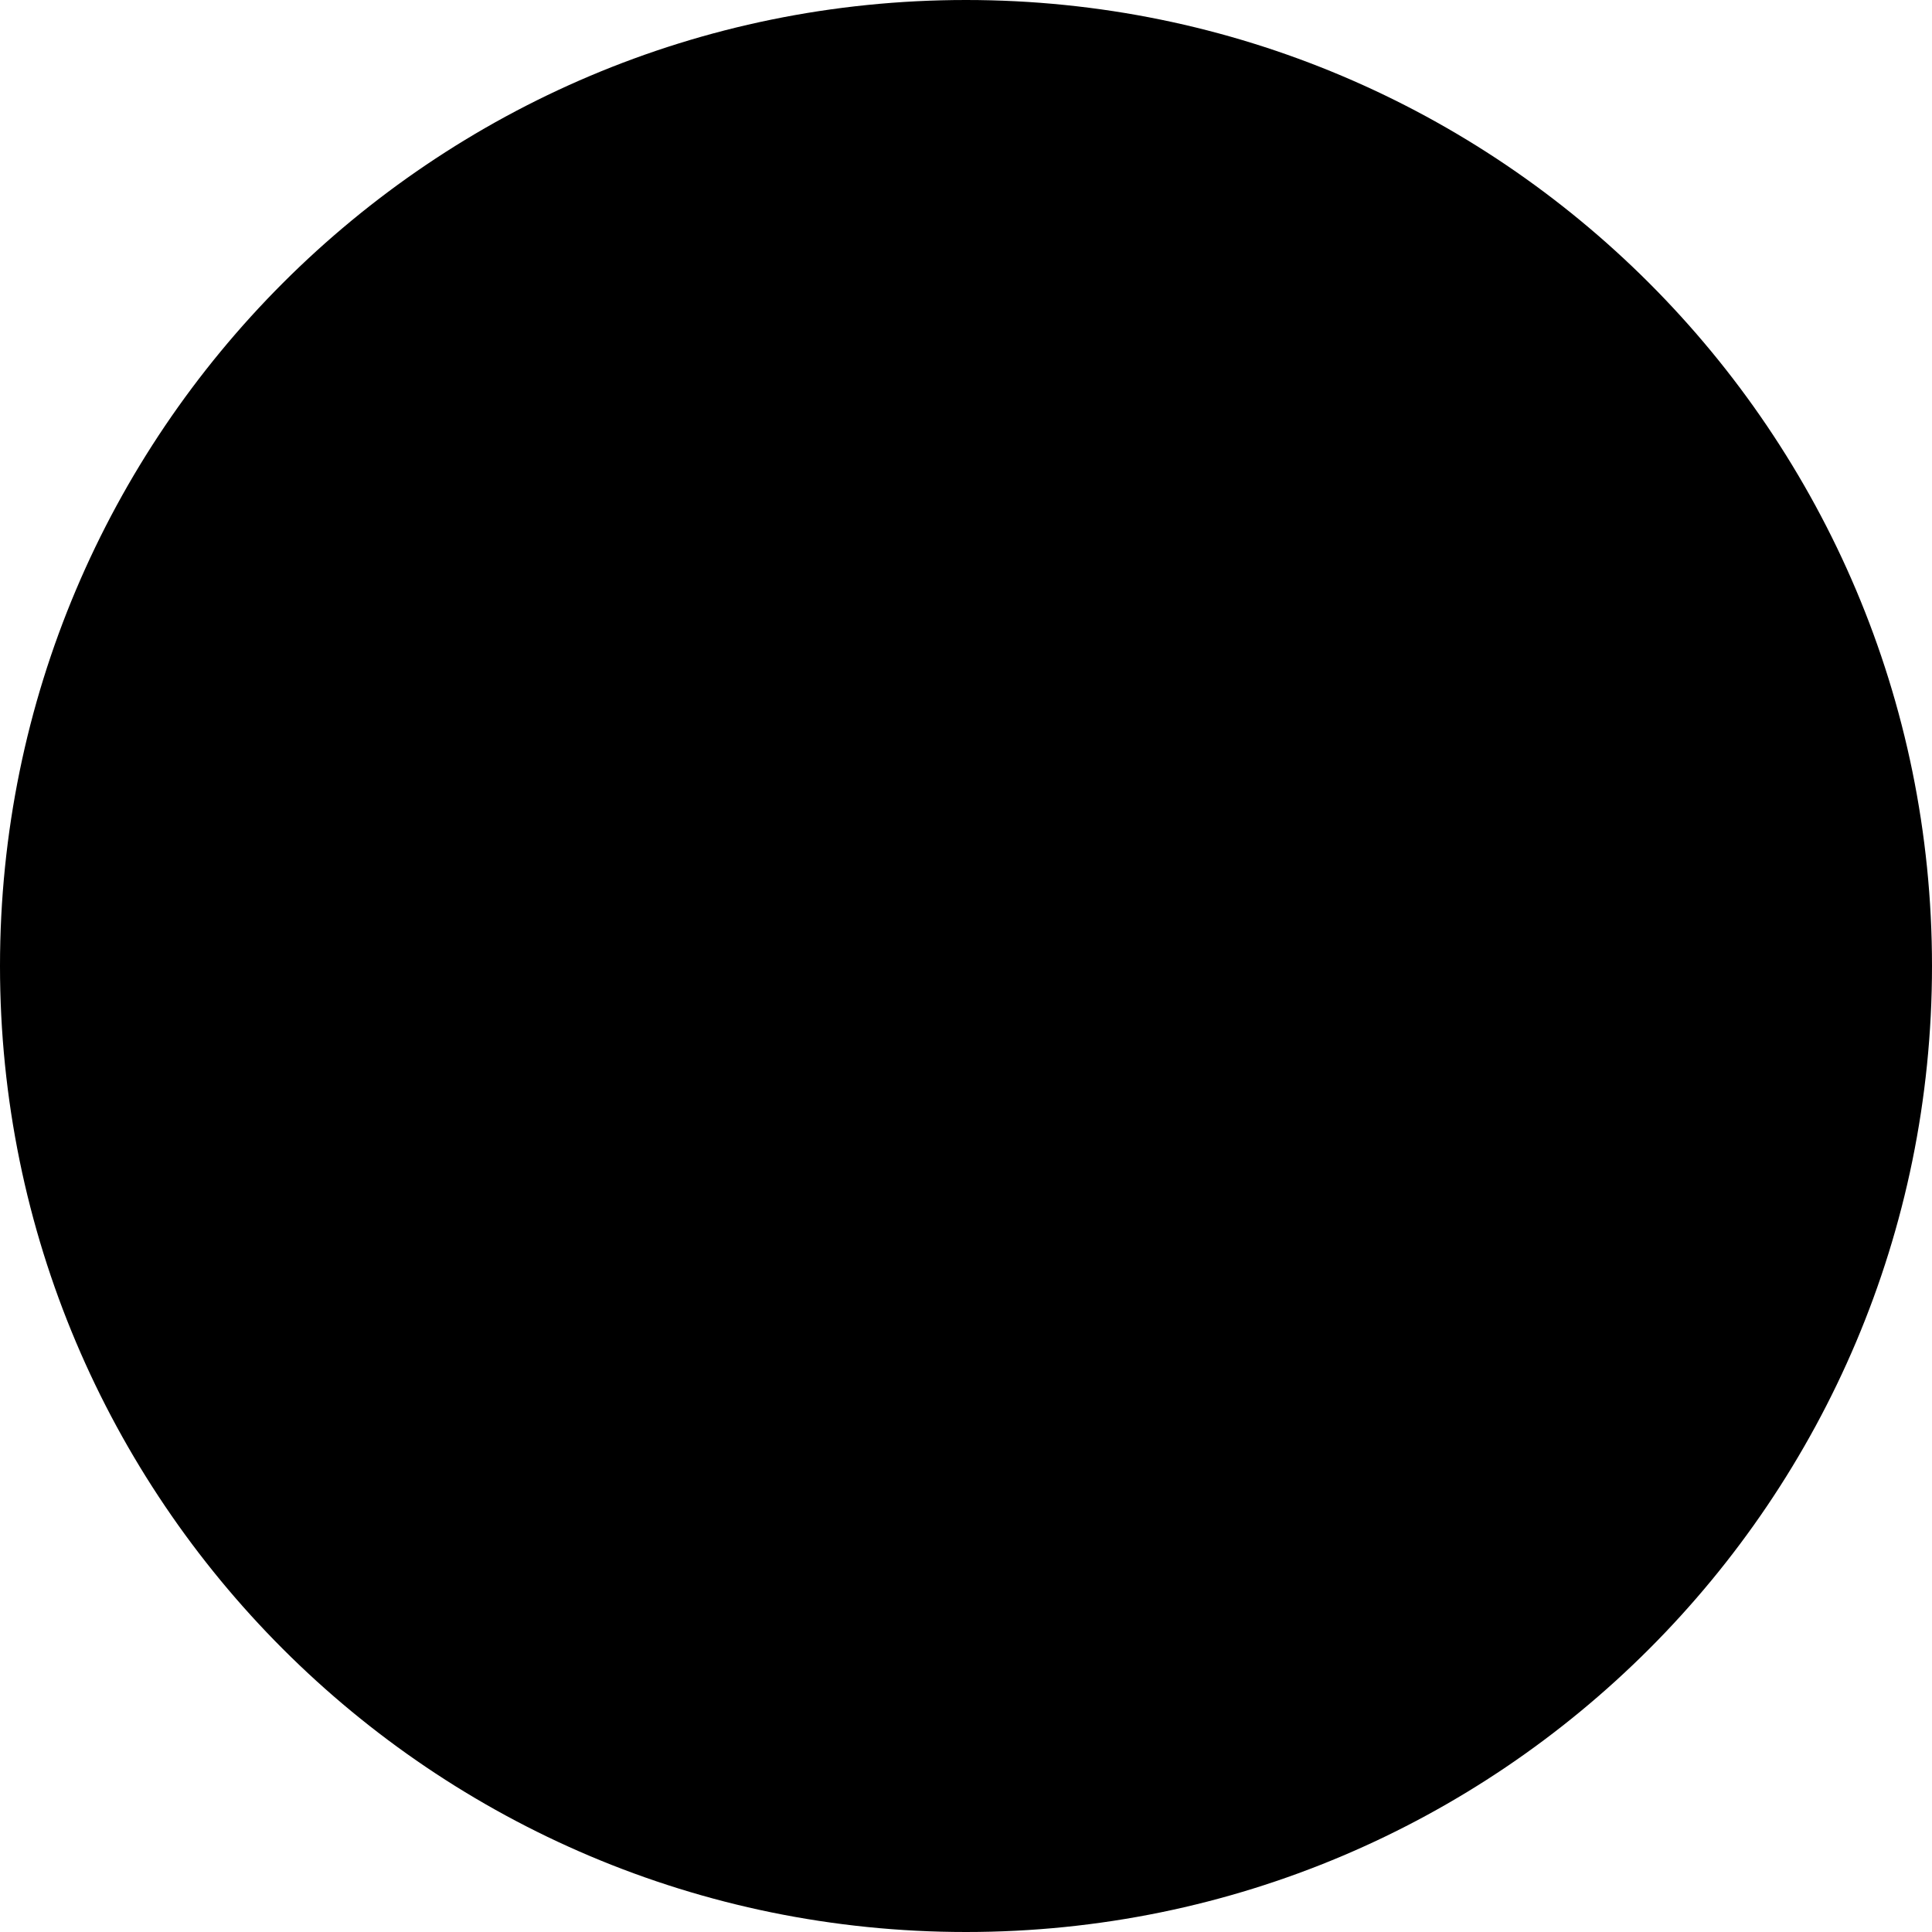
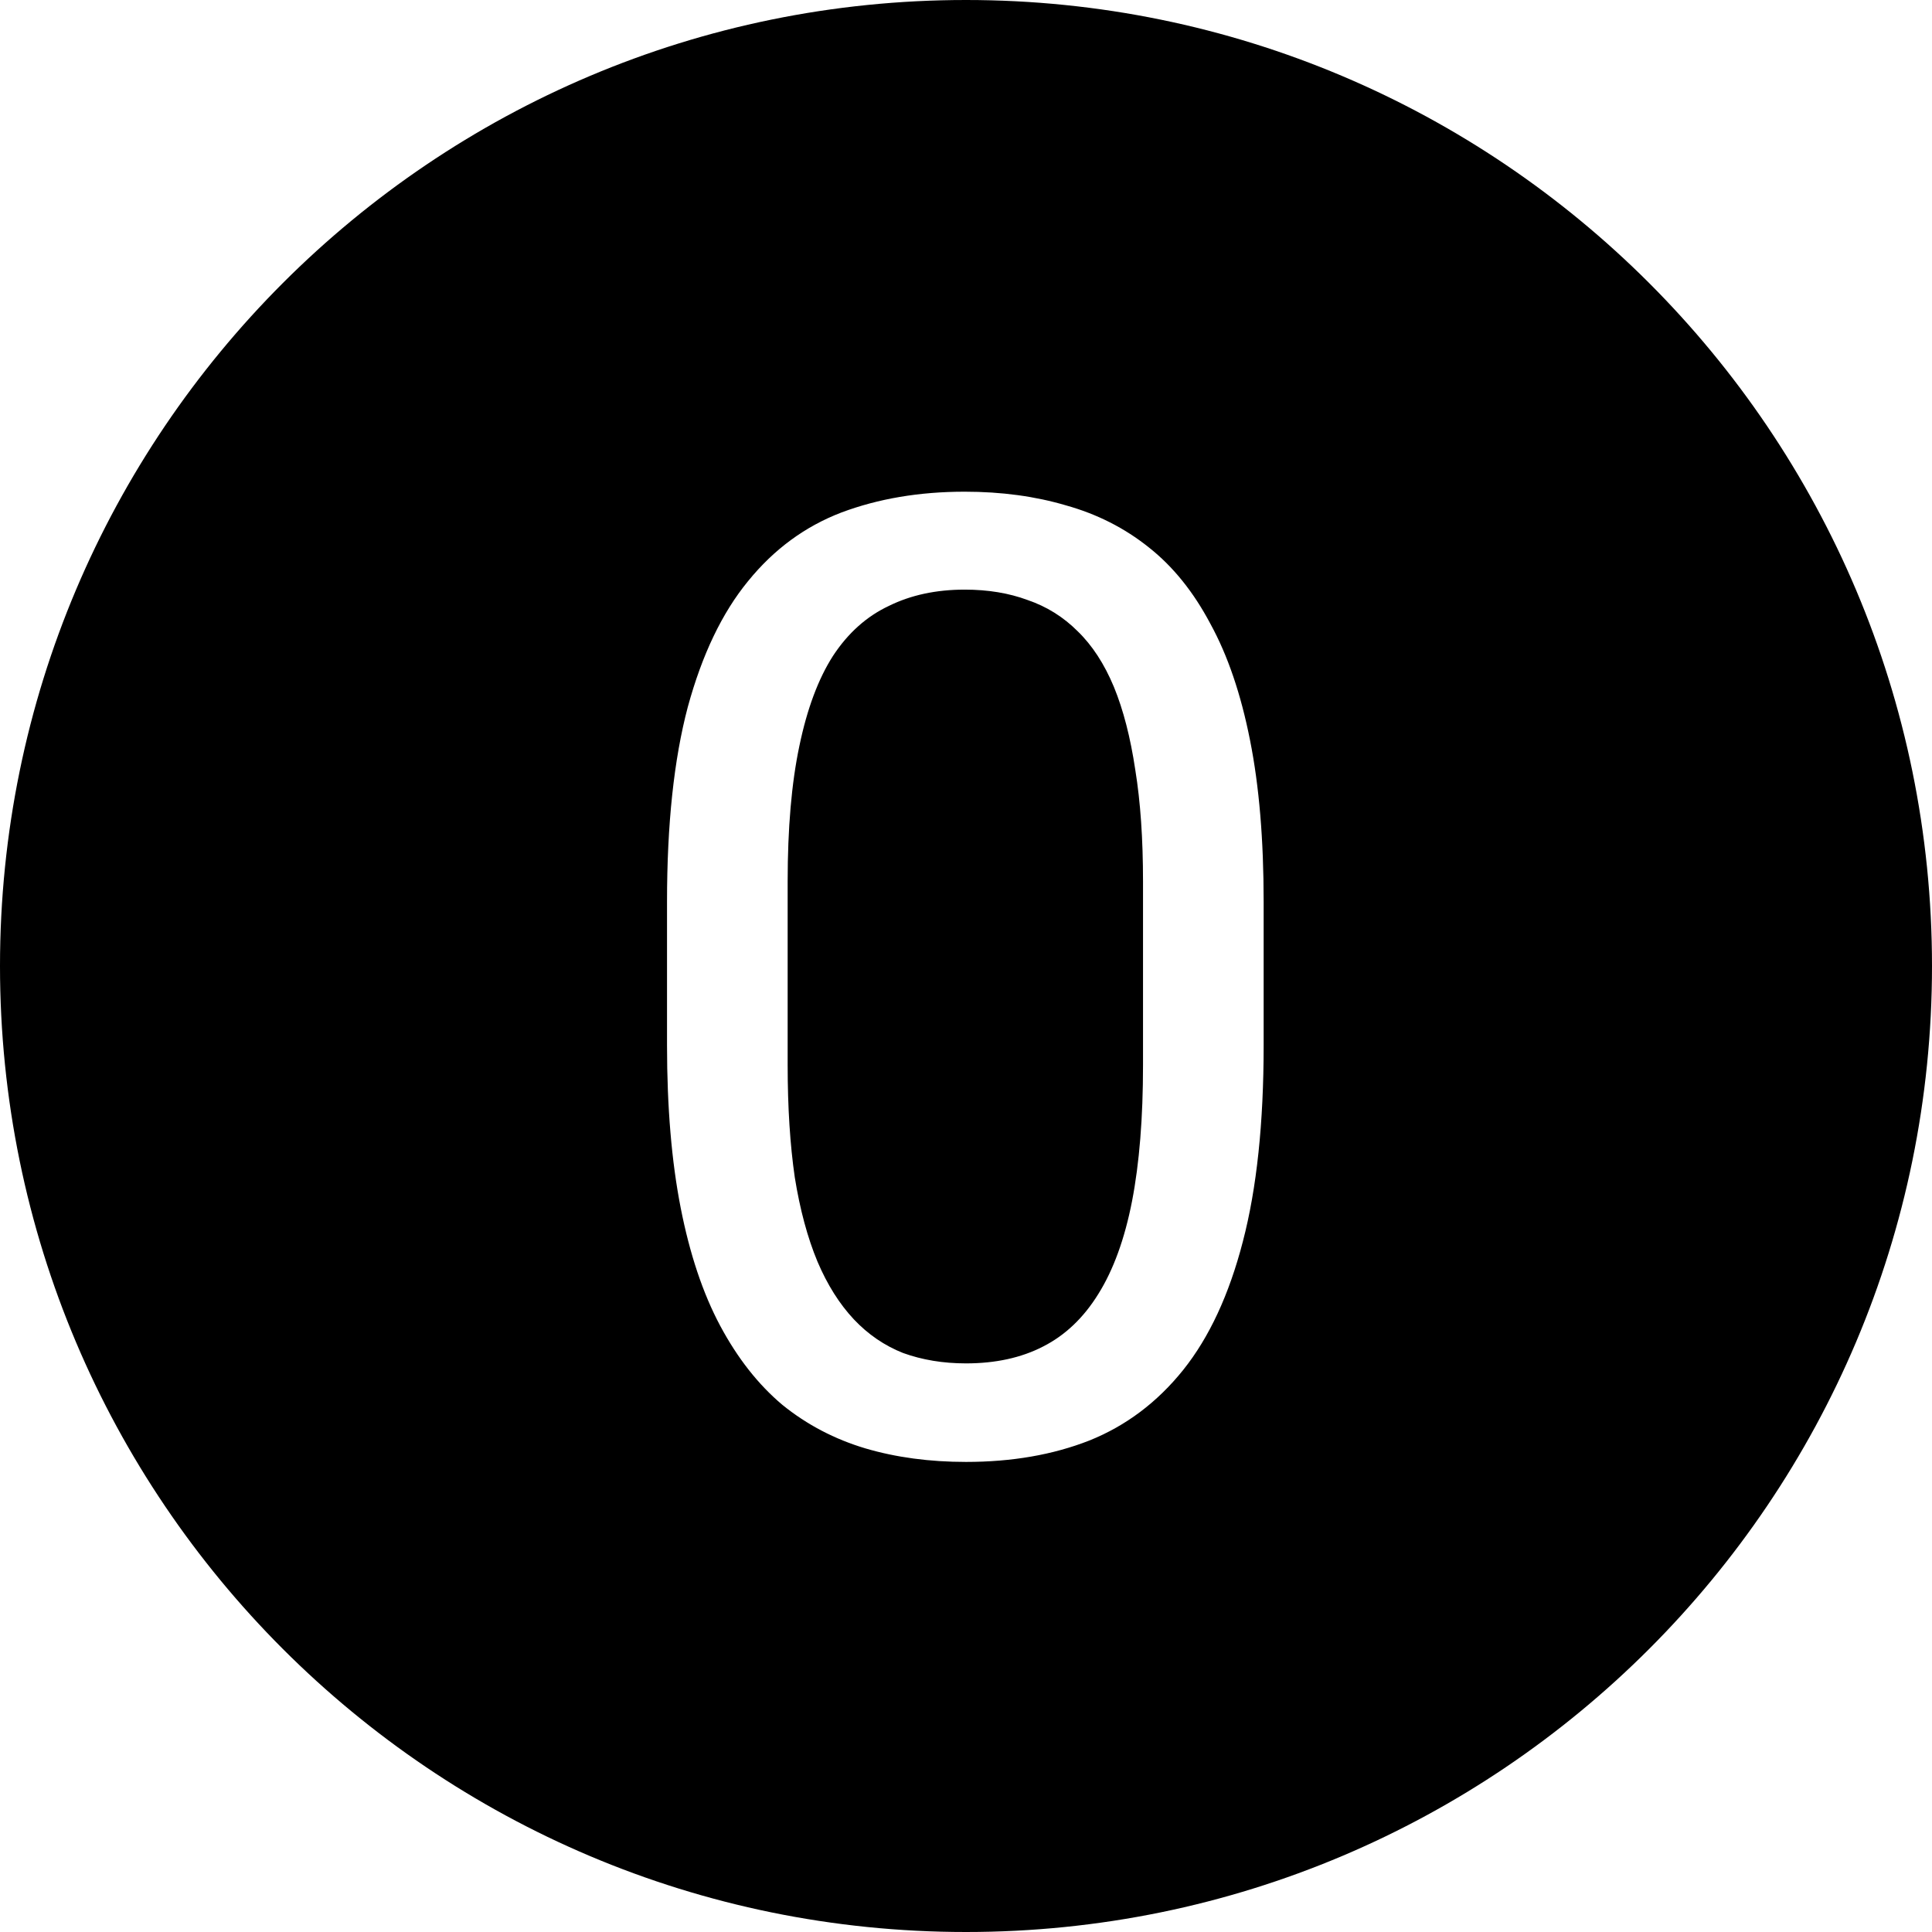
<svg xmlns="http://www.w3.org/2000/svg" viewBox="0 0 16 16">
-   <g clip-path="url(#clip0_2589_43403)">
-     <path d="M8 16C12.418 16 16 12.418 16 8C16 3.582 12.418 0 8 0C3.582 0 0 3.582 0 8C0 12.418 3.582 16 8 16Z" />
-     <g clip-path="url(#clip1_2589_43403)">
-       <path d="M10.465 8.665C10.465 9.828 10.267 10.693 9.869 11.259C9.472 11.825 8.85 12.107 8.005 12.107C7.171 12.107 6.553 11.832 6.152 11.28C5.751 10.725 5.544 9.898 5.529 8.799V7.472C5.529 6.323 5.728 5.469 6.125 4.91C6.523 4.352 7.146 4.072 7.995 4.072C8.836 4.072 9.456 4.343 9.853 4.883C10.251 5.42 10.455 6.251 10.465 7.375V8.665ZM9.472 7.306C9.472 6.464 9.354 5.852 9.117 5.469C8.881 5.082 8.507 4.889 7.995 4.889C7.486 4.889 7.116 5.08 6.883 5.463C6.65 5.847 6.53 6.436 6.523 7.23V8.82C6.523 9.665 6.645 10.29 6.888 10.695C7.135 11.096 7.508 11.296 8.005 11.296C8.496 11.296 8.859 11.107 9.096 10.727C9.336 10.348 9.461 9.75 9.472 8.933V7.306Z" />
-     </g>
-   </g>
-   <defs>
-     <clipPath>
-       <rect />
-     </clipPath>
-     <clipPath>
-       <rect rx="8" />
-     </clipPath>
-   </defs>
+   <path fill-rule="evenodd" clip-rule="evenodd" d="M16 8C16 12.418 12.418 16 8 16C3.582 16 0 12.418 0 8C0 3.582 3.582 0 8 0C12.418 0 16 3.582 16 8ZM10.465 8.659V7.467C10.465 6.955 10.428 6.509 10.352 6.129C10.277 5.75 10.168 5.429 10.025 5.168C9.885 4.903 9.715 4.692 9.515 4.534C9.314 4.373 9.085 4.257 8.827 4.185C8.573 4.11 8.294 4.072 7.989 4.072C7.613 4.072 7.273 4.13 6.969 4.244C6.668 4.359 6.41 4.548 6.195 4.813C5.98 5.075 5.814 5.422 5.696 5.855C5.581 6.289 5.524 6.826 5.524 7.467V8.659C5.524 9.171 5.562 9.619 5.637 10.002C5.712 10.385 5.821 10.711 5.964 10.979C6.108 11.248 6.279 11.466 6.48 11.635C6.684 11.8 6.913 11.919 7.167 11.995C7.422 12.07 7.699 12.107 8 12.107C8.38 12.107 8.72 12.048 9.021 11.93C9.325 11.808 9.584 11.613 9.799 11.345C10.014 11.076 10.179 10.722 10.293 10.281C10.408 9.841 10.465 9.3 10.465 8.659ZM9.466 7.3V8.82C9.466 9.257 9.436 9.633 9.375 9.948C9.314 10.26 9.221 10.516 9.096 10.716C8.974 10.913 8.822 11.058 8.639 11.151C8.457 11.245 8.243 11.291 8 11.291C7.81 11.291 7.637 11.262 7.479 11.205C7.325 11.144 7.189 11.051 7.071 10.926C6.953 10.8 6.852 10.641 6.77 10.448C6.688 10.251 6.625 10.018 6.582 9.75C6.543 9.481 6.523 9.171 6.523 8.82V7.3C6.523 6.86 6.555 6.486 6.62 6.178C6.684 5.87 6.777 5.621 6.899 5.431C7.024 5.241 7.178 5.104 7.361 5.018C7.543 4.928 7.753 4.883 7.989 4.883C8.183 4.883 8.356 4.912 8.51 4.969C8.668 5.023 8.806 5.109 8.924 5.227C9.046 5.345 9.146 5.499 9.225 5.689C9.303 5.879 9.362 6.108 9.402 6.376C9.445 6.641 9.466 6.949 9.466 7.3Z" />
</svg>
